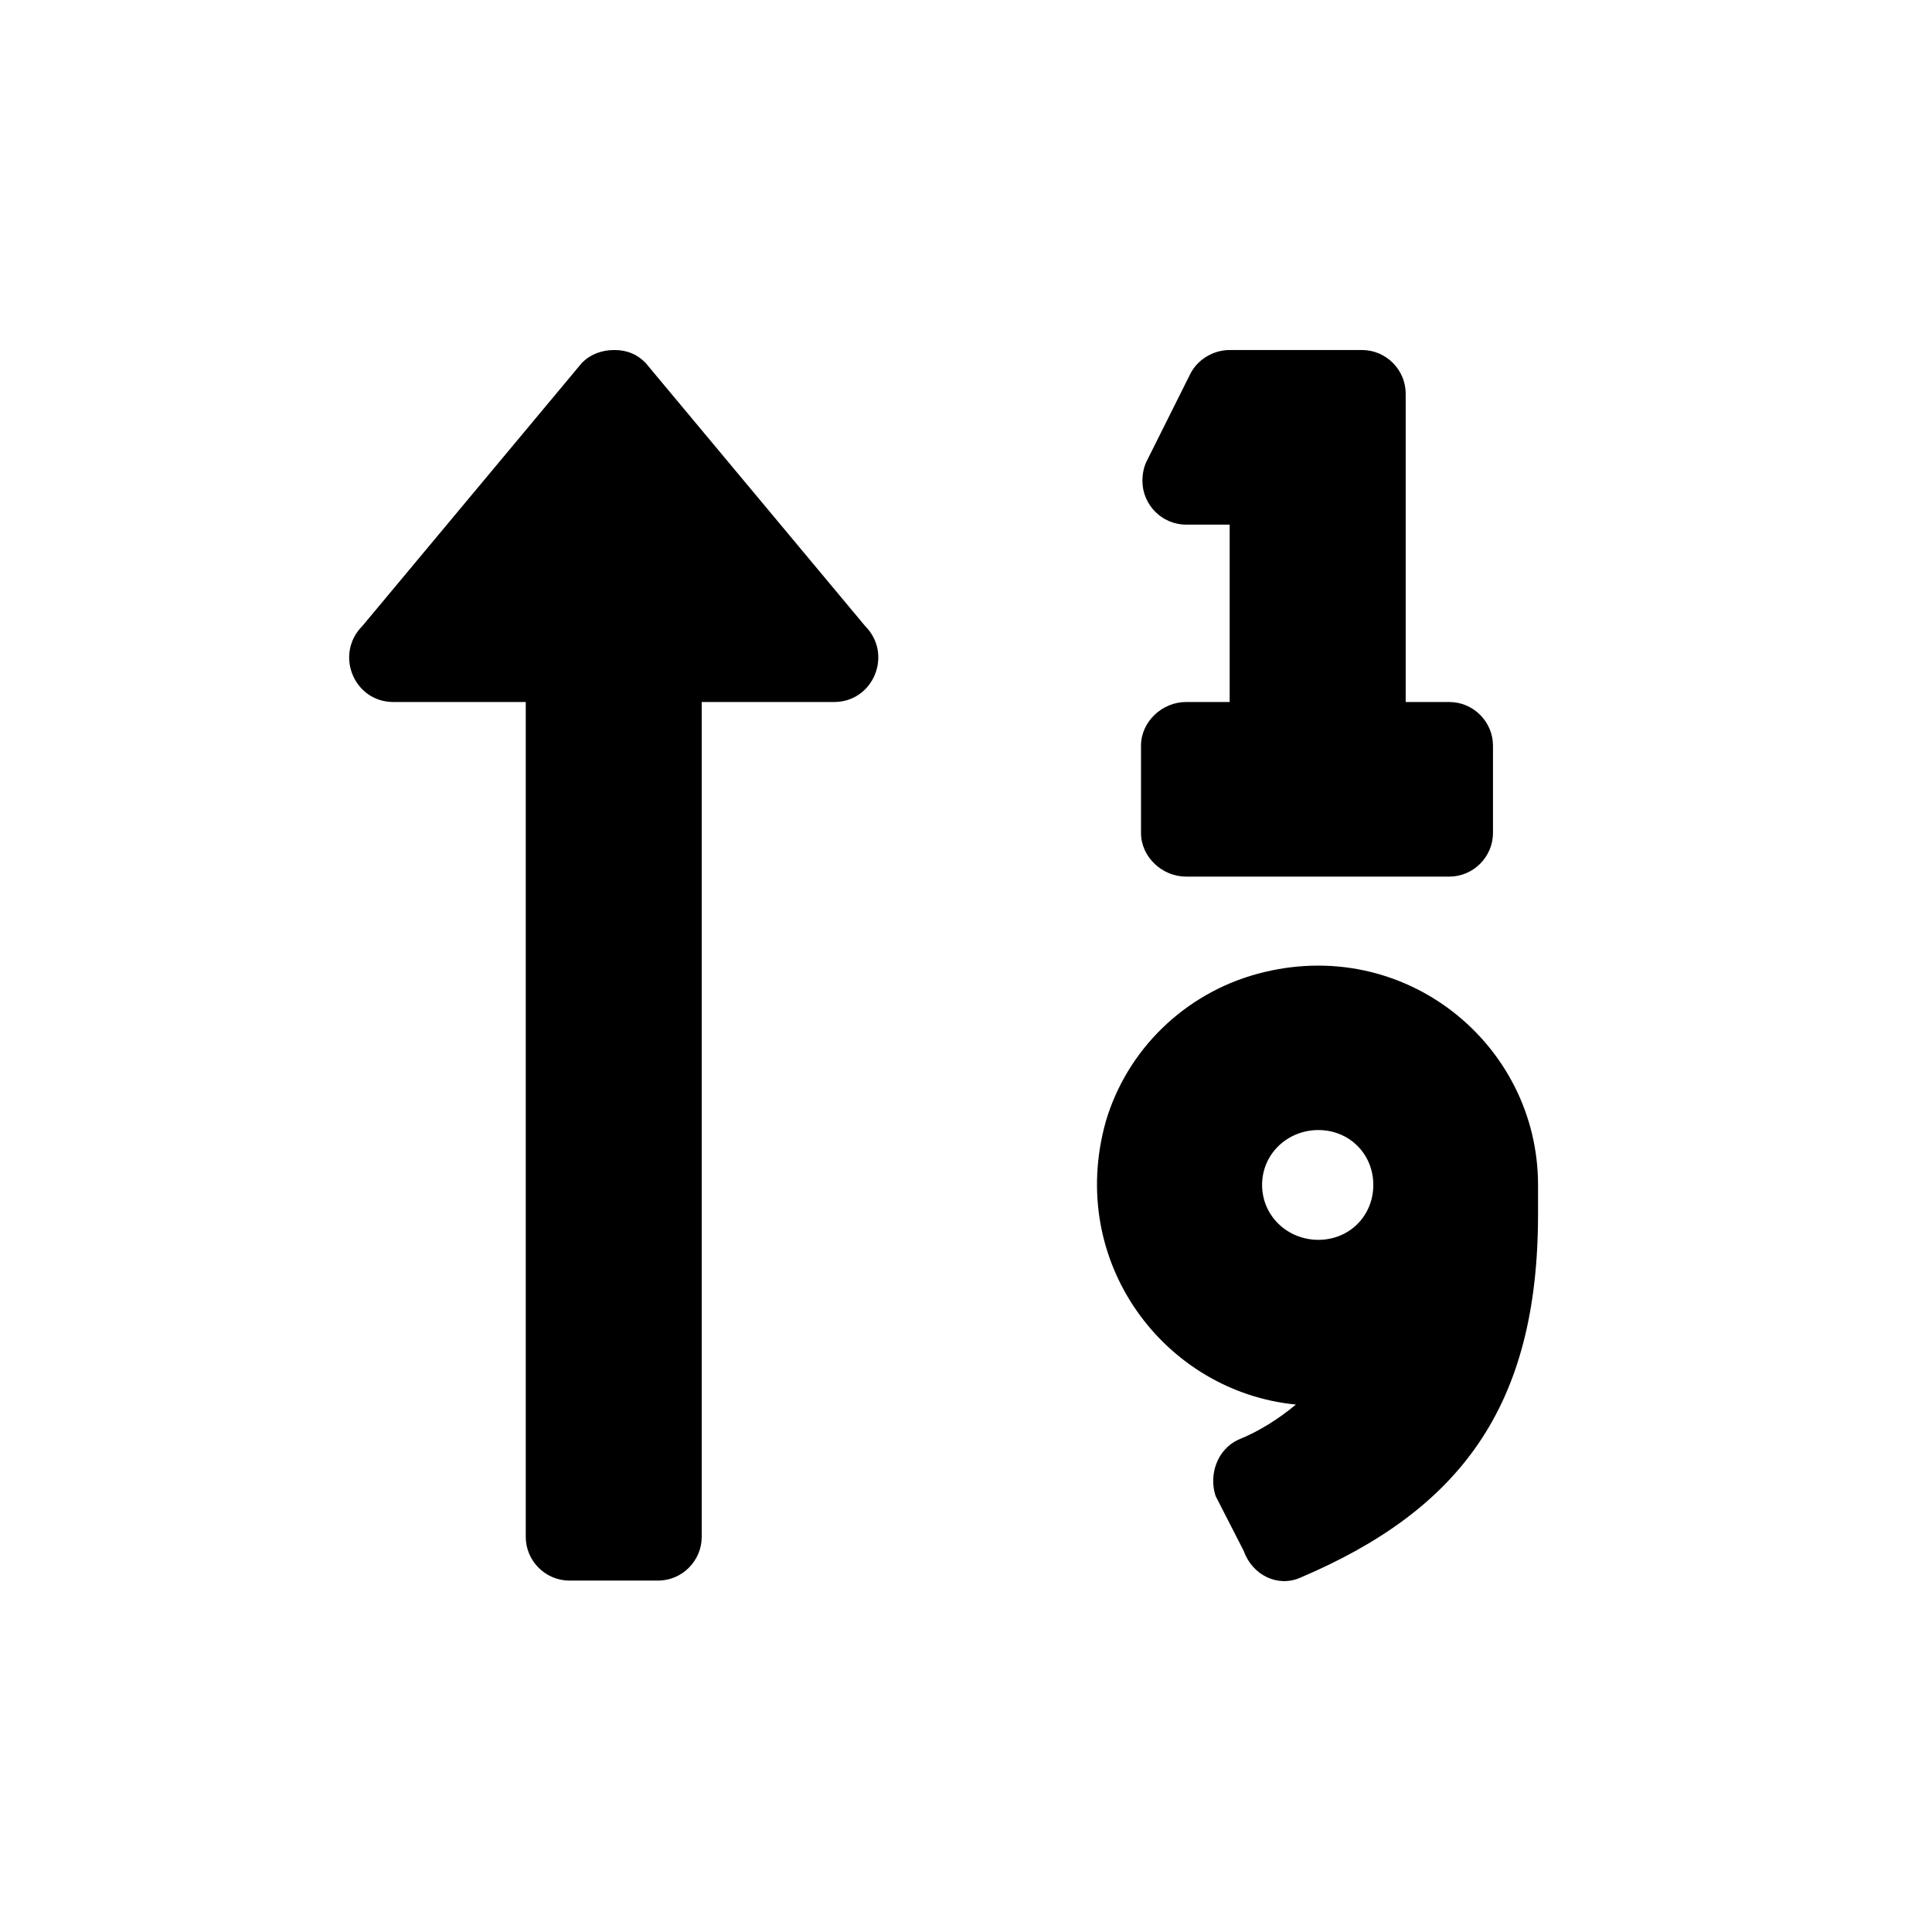
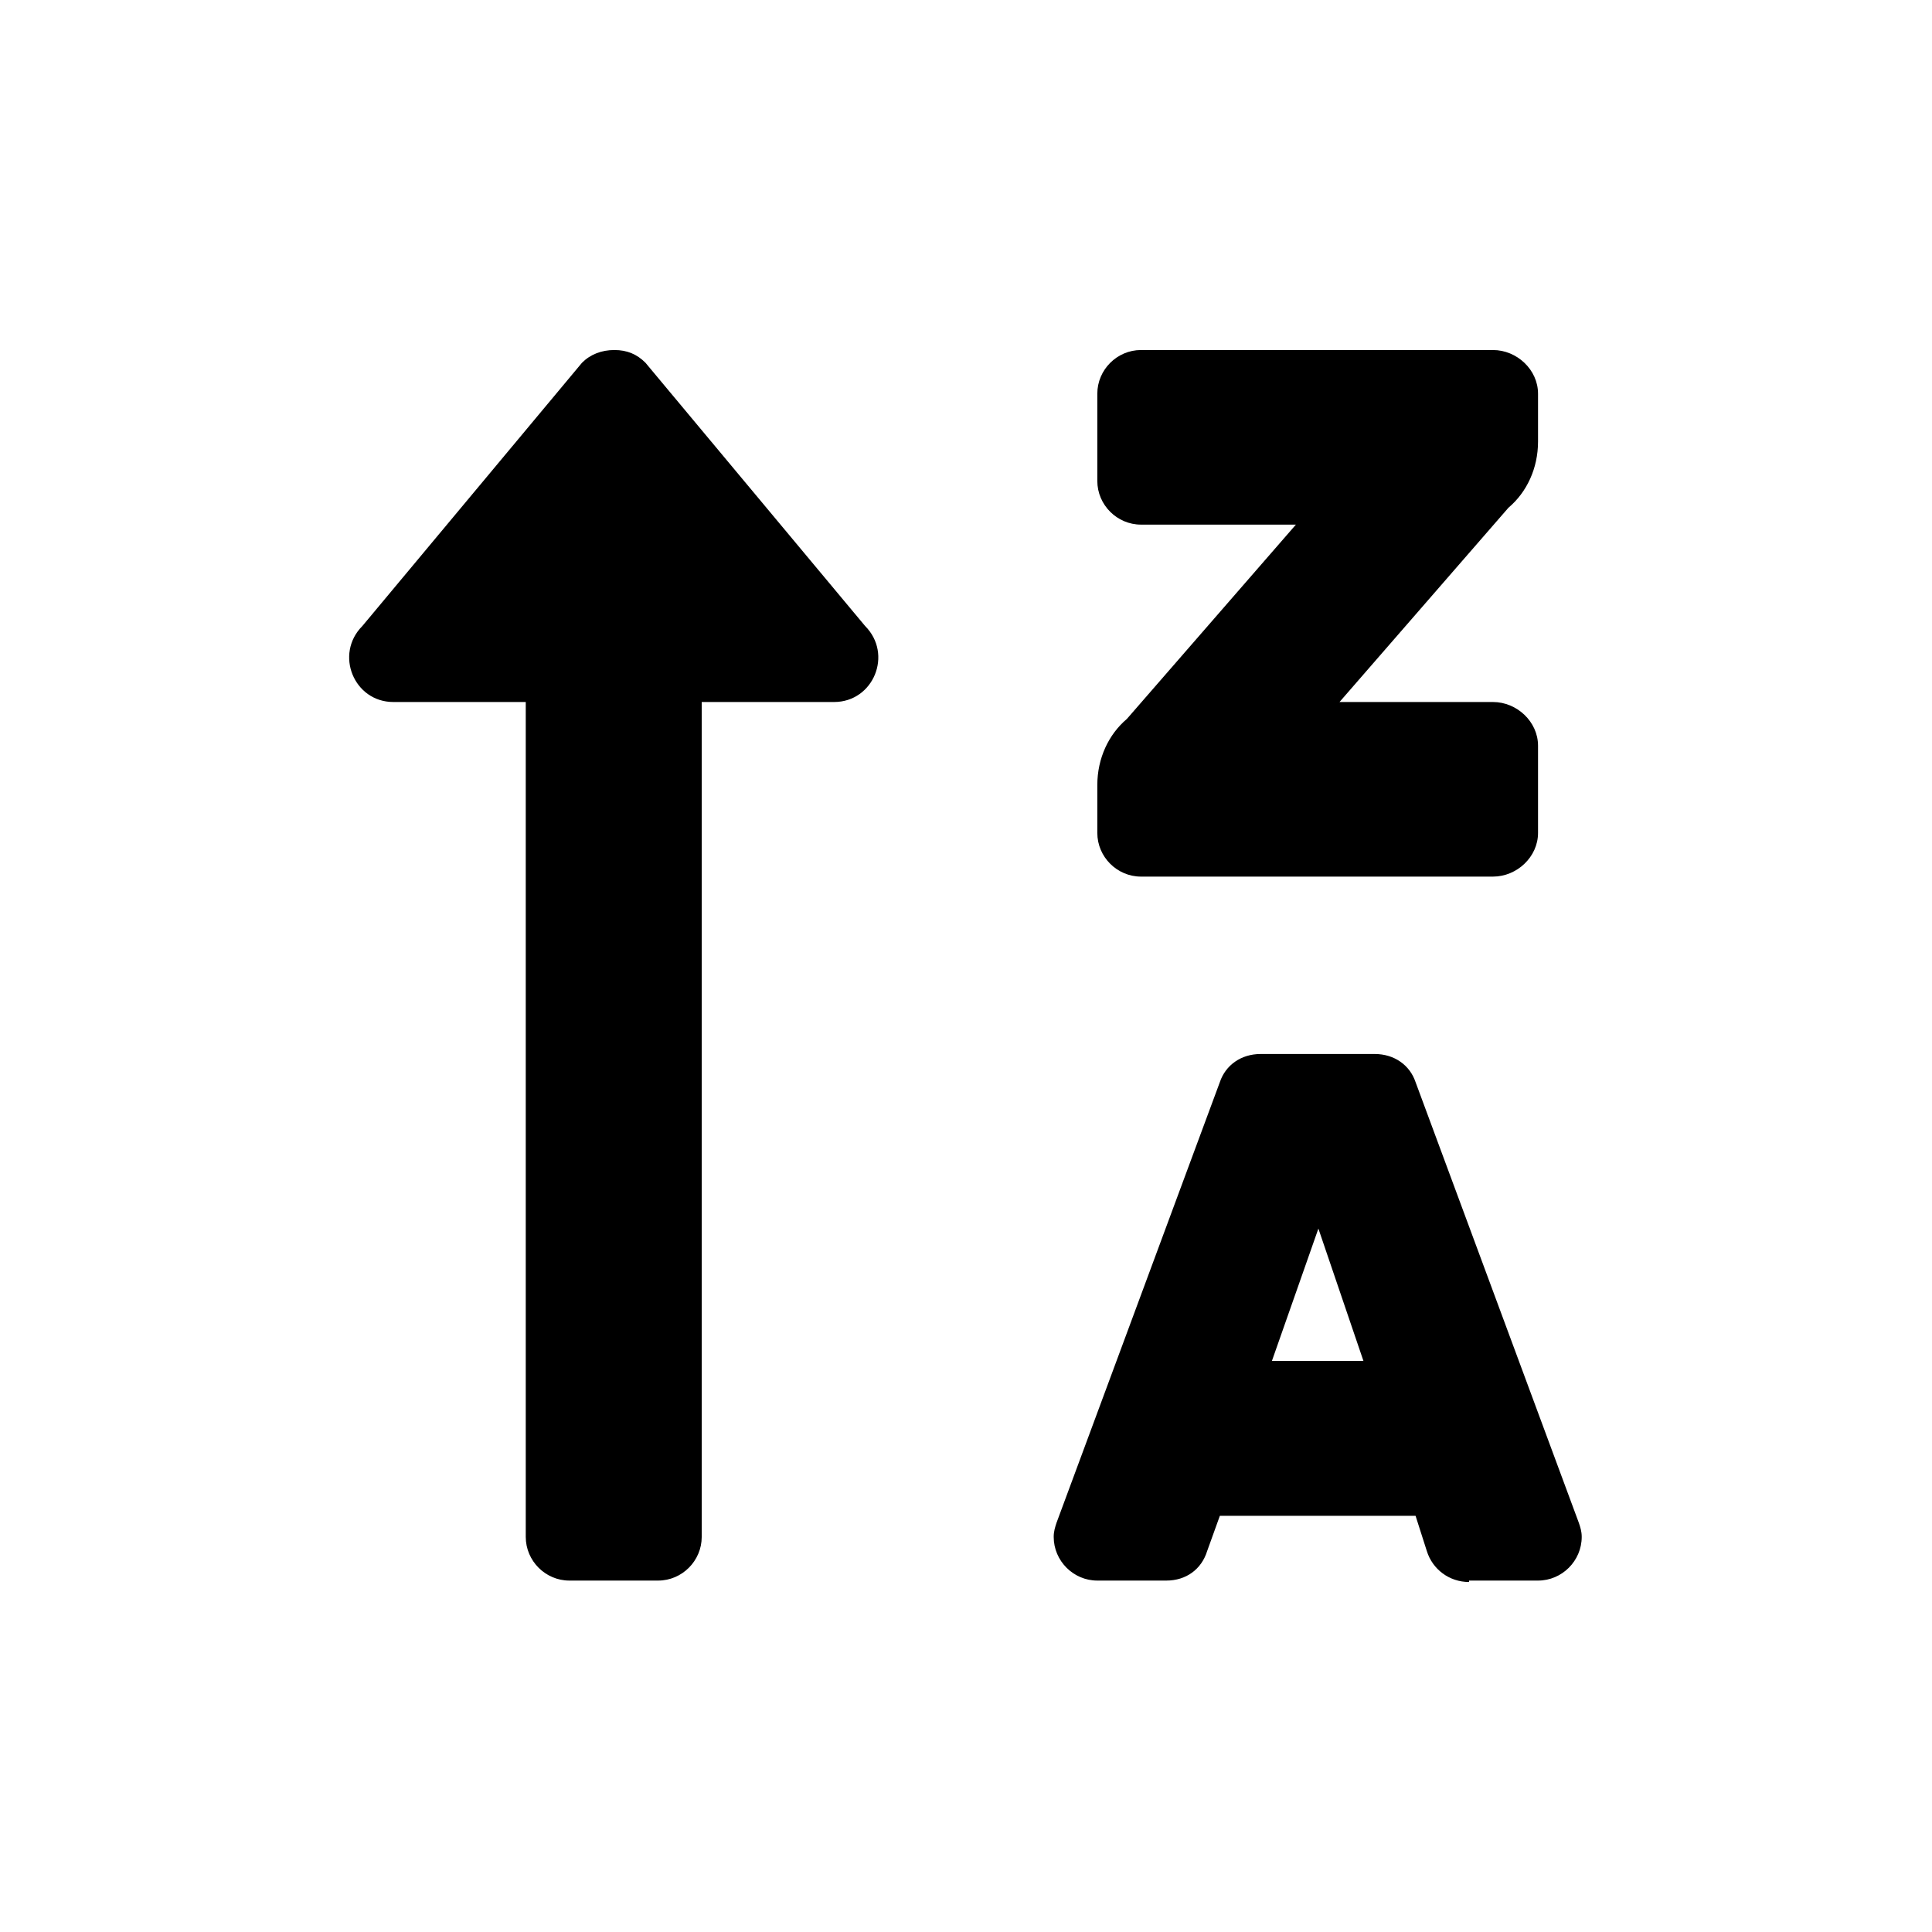
<svg xmlns="http://www.w3.org/2000/svg" xmlns:xlink="http://www.w3.org/1999/xlink" version="1.1" width="85.04pt" height="85.04pt" viewBox="0 0 56.693 56.693">
  <defs>
-     <path id="g0-27" d="M13.326-7.624C12.251-7.334 11.404-6.508 11.094-5.454C10.516-3.388 11.962-1.488 13.884-1.302C13.636-1.095 13.346-.909 13.036-.785C12.727-.64 12.603-.269 12.706 .041L13.119 .847C13.243 1.198 13.615 1.384 13.945 1.24C16.28 .248 17.437-1.26 17.437-4.091V-4.525C17.437-6.591 15.474-8.202 13.326-7.624ZM14.214-3.719C13.76-3.719 13.388-4.07 13.388-4.525S13.76-5.33 14.214-5.33S15.02-4.979 15.02-4.525S14.669-3.719 14.214-3.719ZM12.272-14.214H12.912V-11.611H12.272C11.921-11.611 11.611-11.322 11.611-10.97V-9.69C11.611-9.338 11.921-9.049 12.272-9.049H16.135C16.487-9.049 16.776-9.338 16.776-9.69V-10.97C16.776-11.322 16.487-11.611 16.135-11.611H15.495V-16.135C15.495-16.487 15.206-16.776 14.855-16.776H12.912C12.665-16.776 12.437-16.631 12.334-16.425L11.694-15.144C11.652-15.061 11.632-14.958 11.632-14.855C11.632-14.503 11.921-14.214 12.272-14.214ZM4.339-16.59C4.215-16.714 4.07-16.776 3.884-16.776S3.533-16.714 3.409-16.59L.186-12.727C-.227-12.313 .062-11.611 .64-11.611H2.583V.64C2.583 .992 2.872 1.281 3.223 1.281H4.525C4.876 1.281 5.165 .992 5.165 .64V-11.611H7.107C7.686-11.611 7.975-12.313 7.562-12.727L4.339-16.59Z" />
+     <path id="g0-49" d="M.64-11.611H2.583V.64C2.583 .992 2.872 1.281 3.223 1.281H4.525C4.876 1.281 5.165 .992 5.165 .64V-11.611H7.107C7.686-11.611 7.975-12.313 7.562-12.727L4.339-16.59C4.215-16.714 4.07-16.776 3.884-16.776S3.533-16.714 3.409-16.59L.186-12.727C-.227-12.313 .062-11.611 .64-11.611ZM11.611-9.049H16.776C17.127-9.049 17.437-9.338 17.437-9.69V-10.97C17.437-11.322 17.127-11.611 16.776-11.611H14.524L17.003-14.462C17.272-14.689 17.437-15.04 17.437-15.433V-16.135C17.437-16.487 17.127-16.776 16.776-16.776H11.611C11.26-16.776 10.97-16.487 10.97-16.135V-14.855C10.97-14.503 11.26-14.214 11.611-14.214H13.884L11.404-11.363C11.136-11.136 10.97-10.785 10.97-10.392V-9.69C10.97-9.338 11.26-9.049 11.611-9.049ZM18.036 .434L15.64-6.033C15.557-6.281 15.33-6.446 15.04-6.446H13.367C13.078-6.446 12.851-6.281 12.768-6.033L10.371 .434C10.351 .496 10.33 .558 10.33 .64C10.33 .992 10.619 1.281 10.97 1.281H11.983C12.272 1.281 12.499 1.116 12.582 .847L12.768 .331H15.64L15.805 .847C15.888 1.116 16.135 1.302 16.425 1.302V1.281H17.437C17.788 1.281 18.078 .992 18.078 .64C18.078 .558 18.057 .496 18.036 .434ZM13.532-1.942L14.214-3.884L14.875-1.942H13.532Z" />
  </defs>
-   <g id="page34">
+   <g id="page39">
    <g transform="matrix(1.999758 0 0 1.999758 -10.267 69.574)">
-       <use x="10.266" y="-12.879" xlink:href="#g0-27" />
+       <use x="10.266" y="-12.879" xlink:href="#g0-49" />
    </g>
  </g>
</svg>
